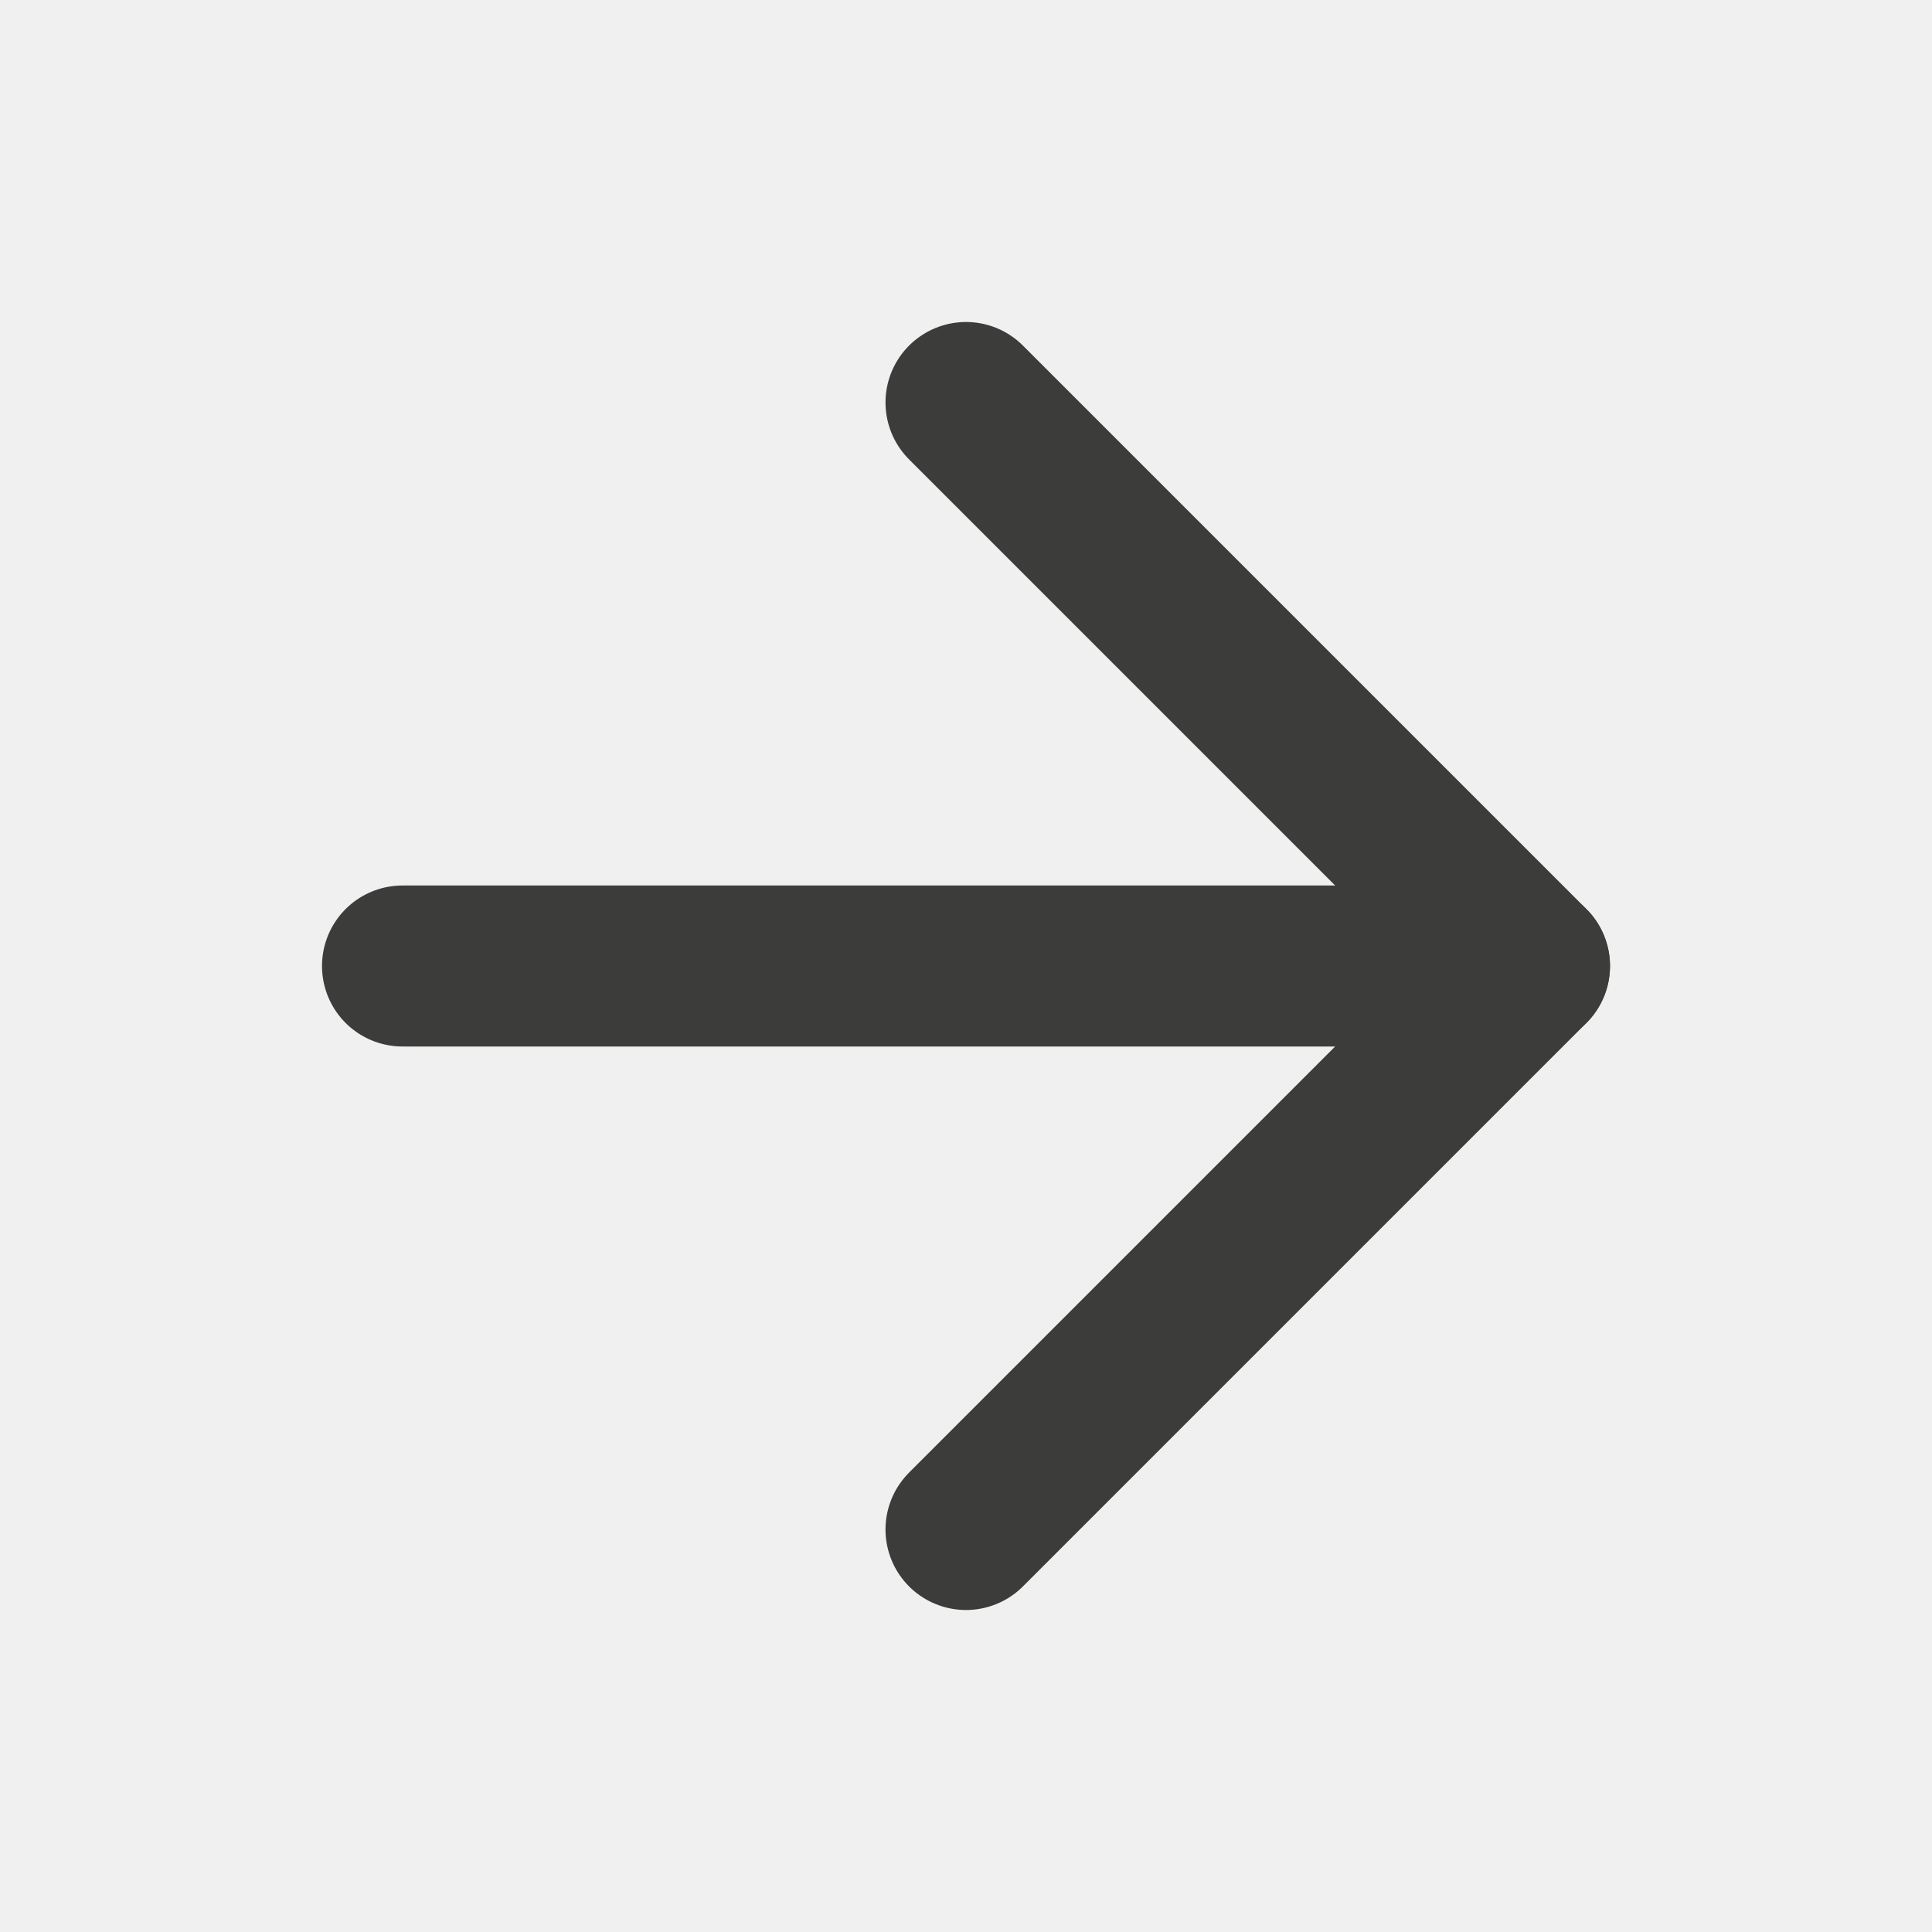
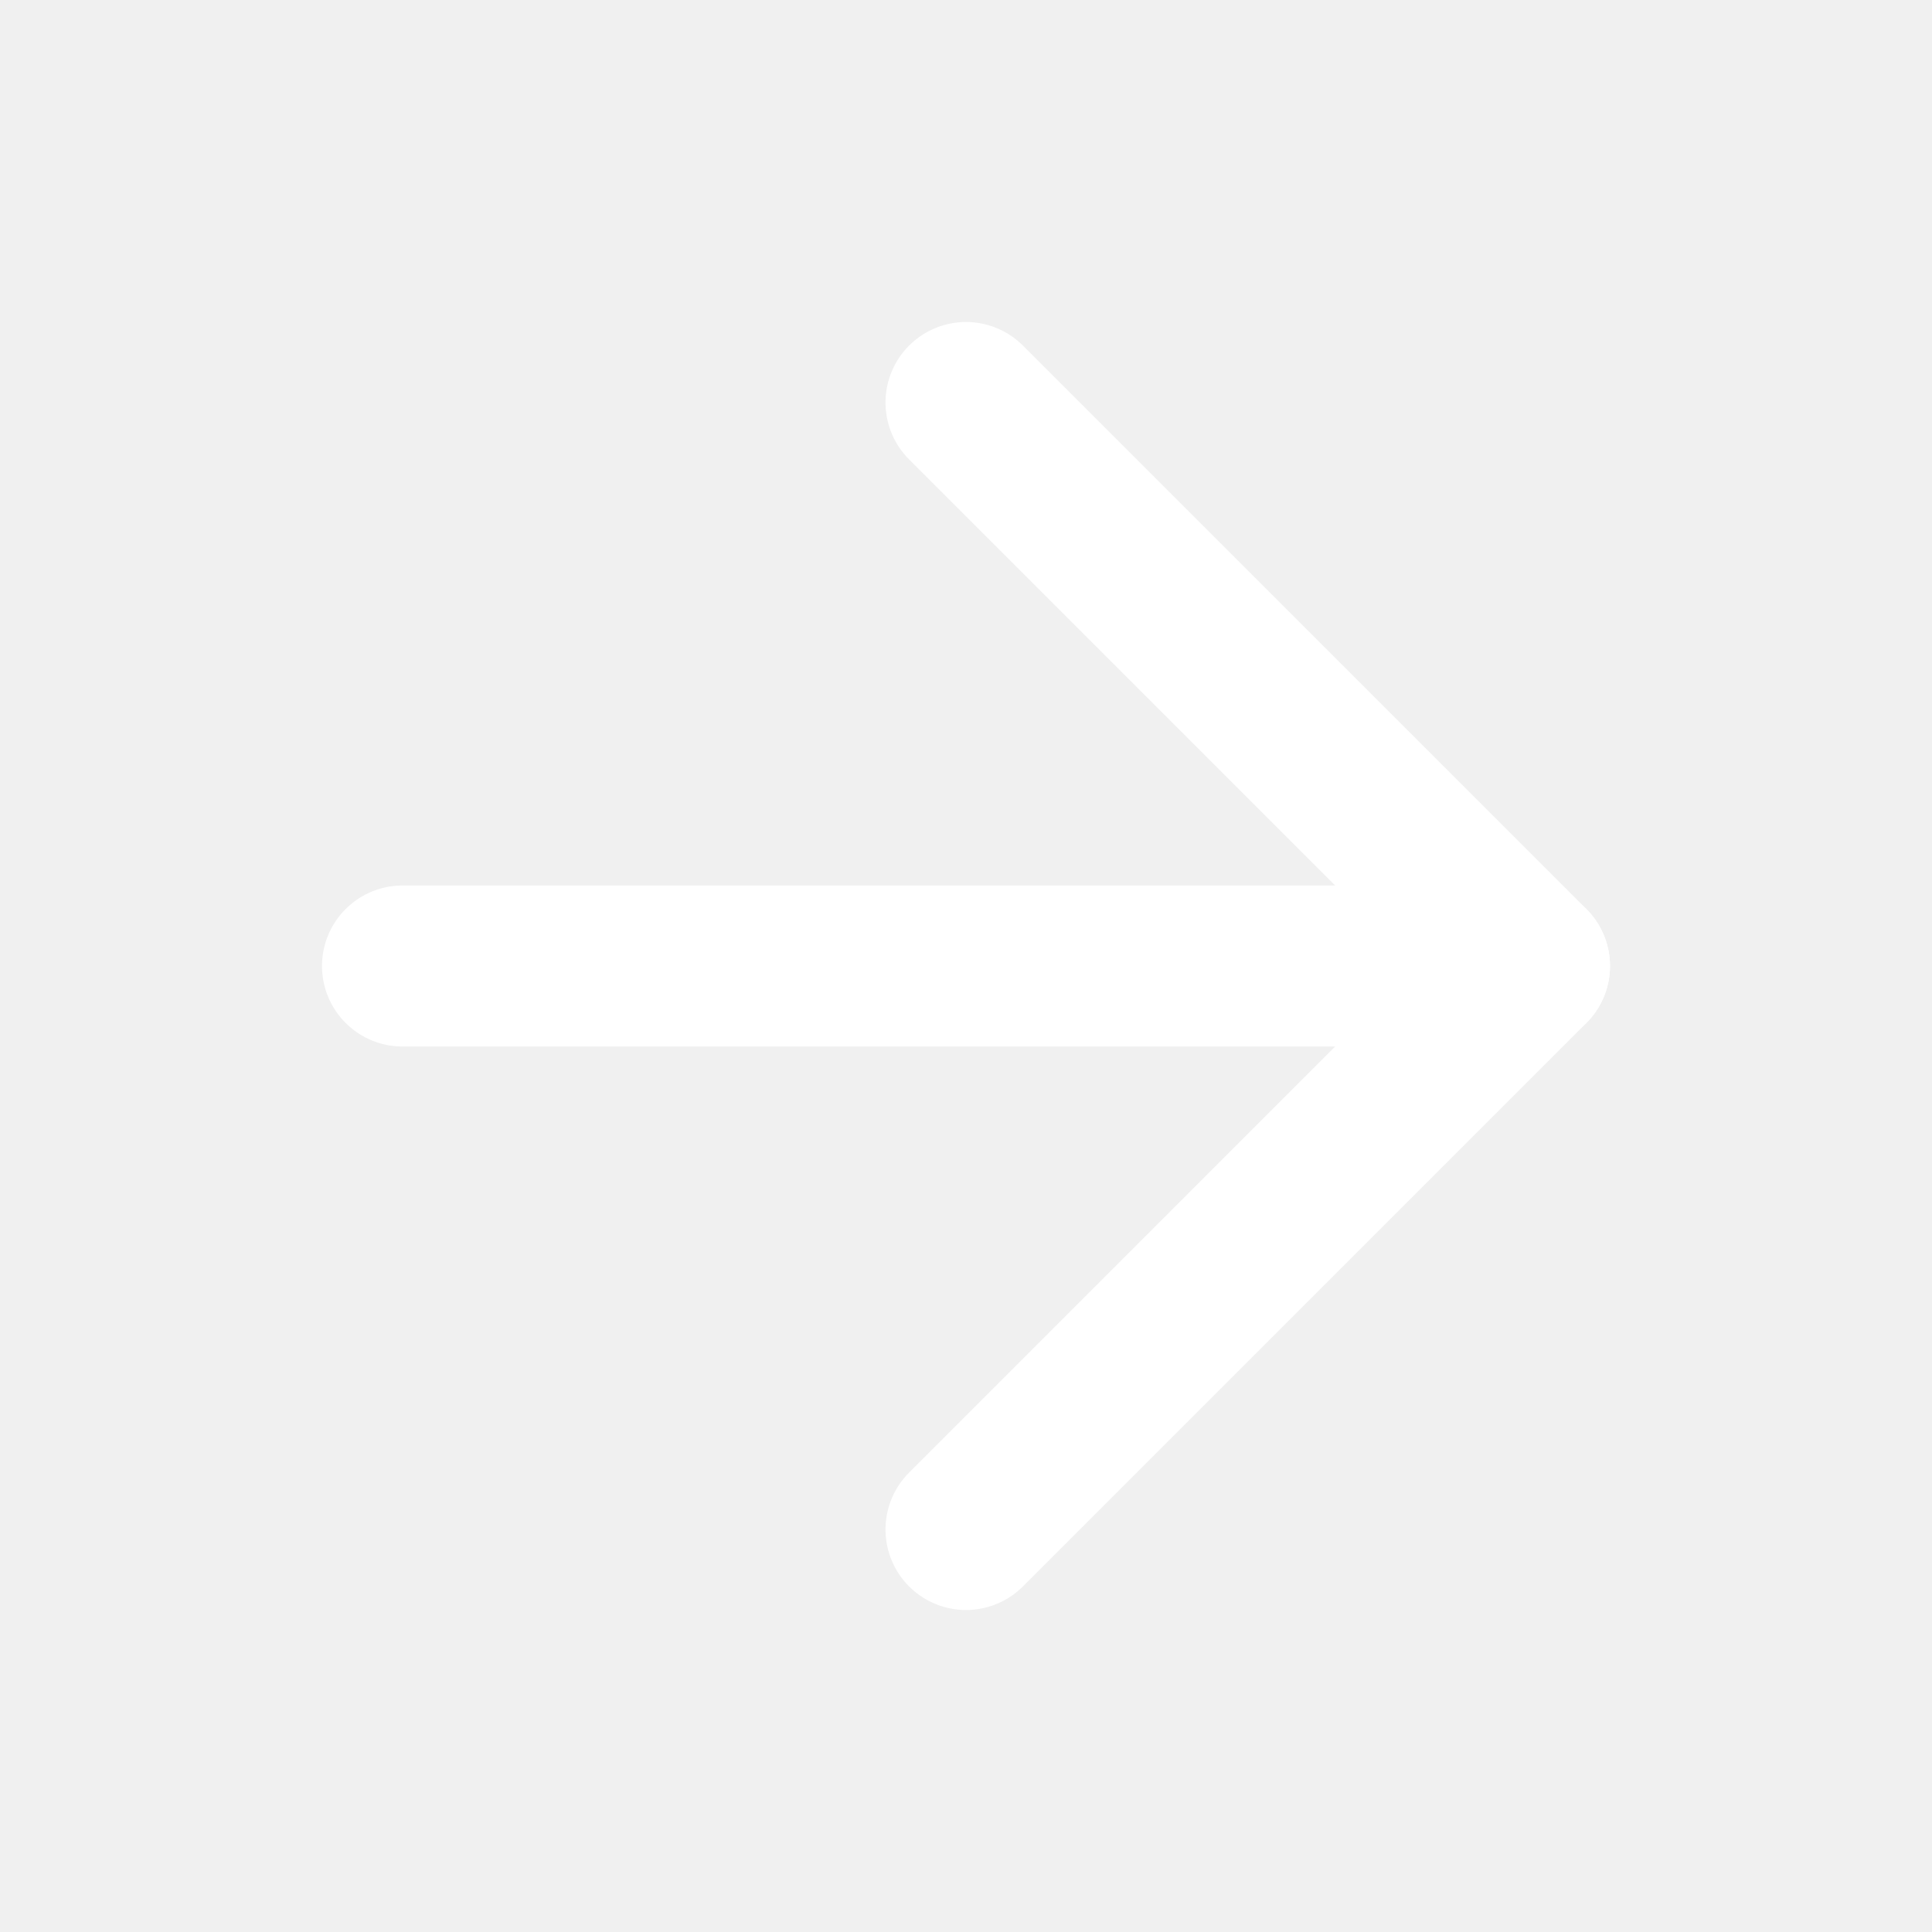
<svg xmlns="http://www.w3.org/2000/svg" width="24" height="24" viewBox="0 0 24 24" fill="none">
-   <path d="M5 12H19" stroke="#3C3C3B" stroke-width="2" stroke-linecap="round" stroke-linejoin="round" />
-   <path d="M12 5L19 12L12 19" stroke="#3C3C3B" stroke-width="2" stroke-linecap="round" stroke-linejoin="round" />
+   <path d="M5 12H19" stroke="#fff" stroke-width="2" stroke-linecap="round" stroke-linejoin="round" />
+   <path d="M12 5L19 12L12 19" stroke="#fff" stroke-width="2" stroke-linecap="round" stroke-linejoin="round" />
</svg>
